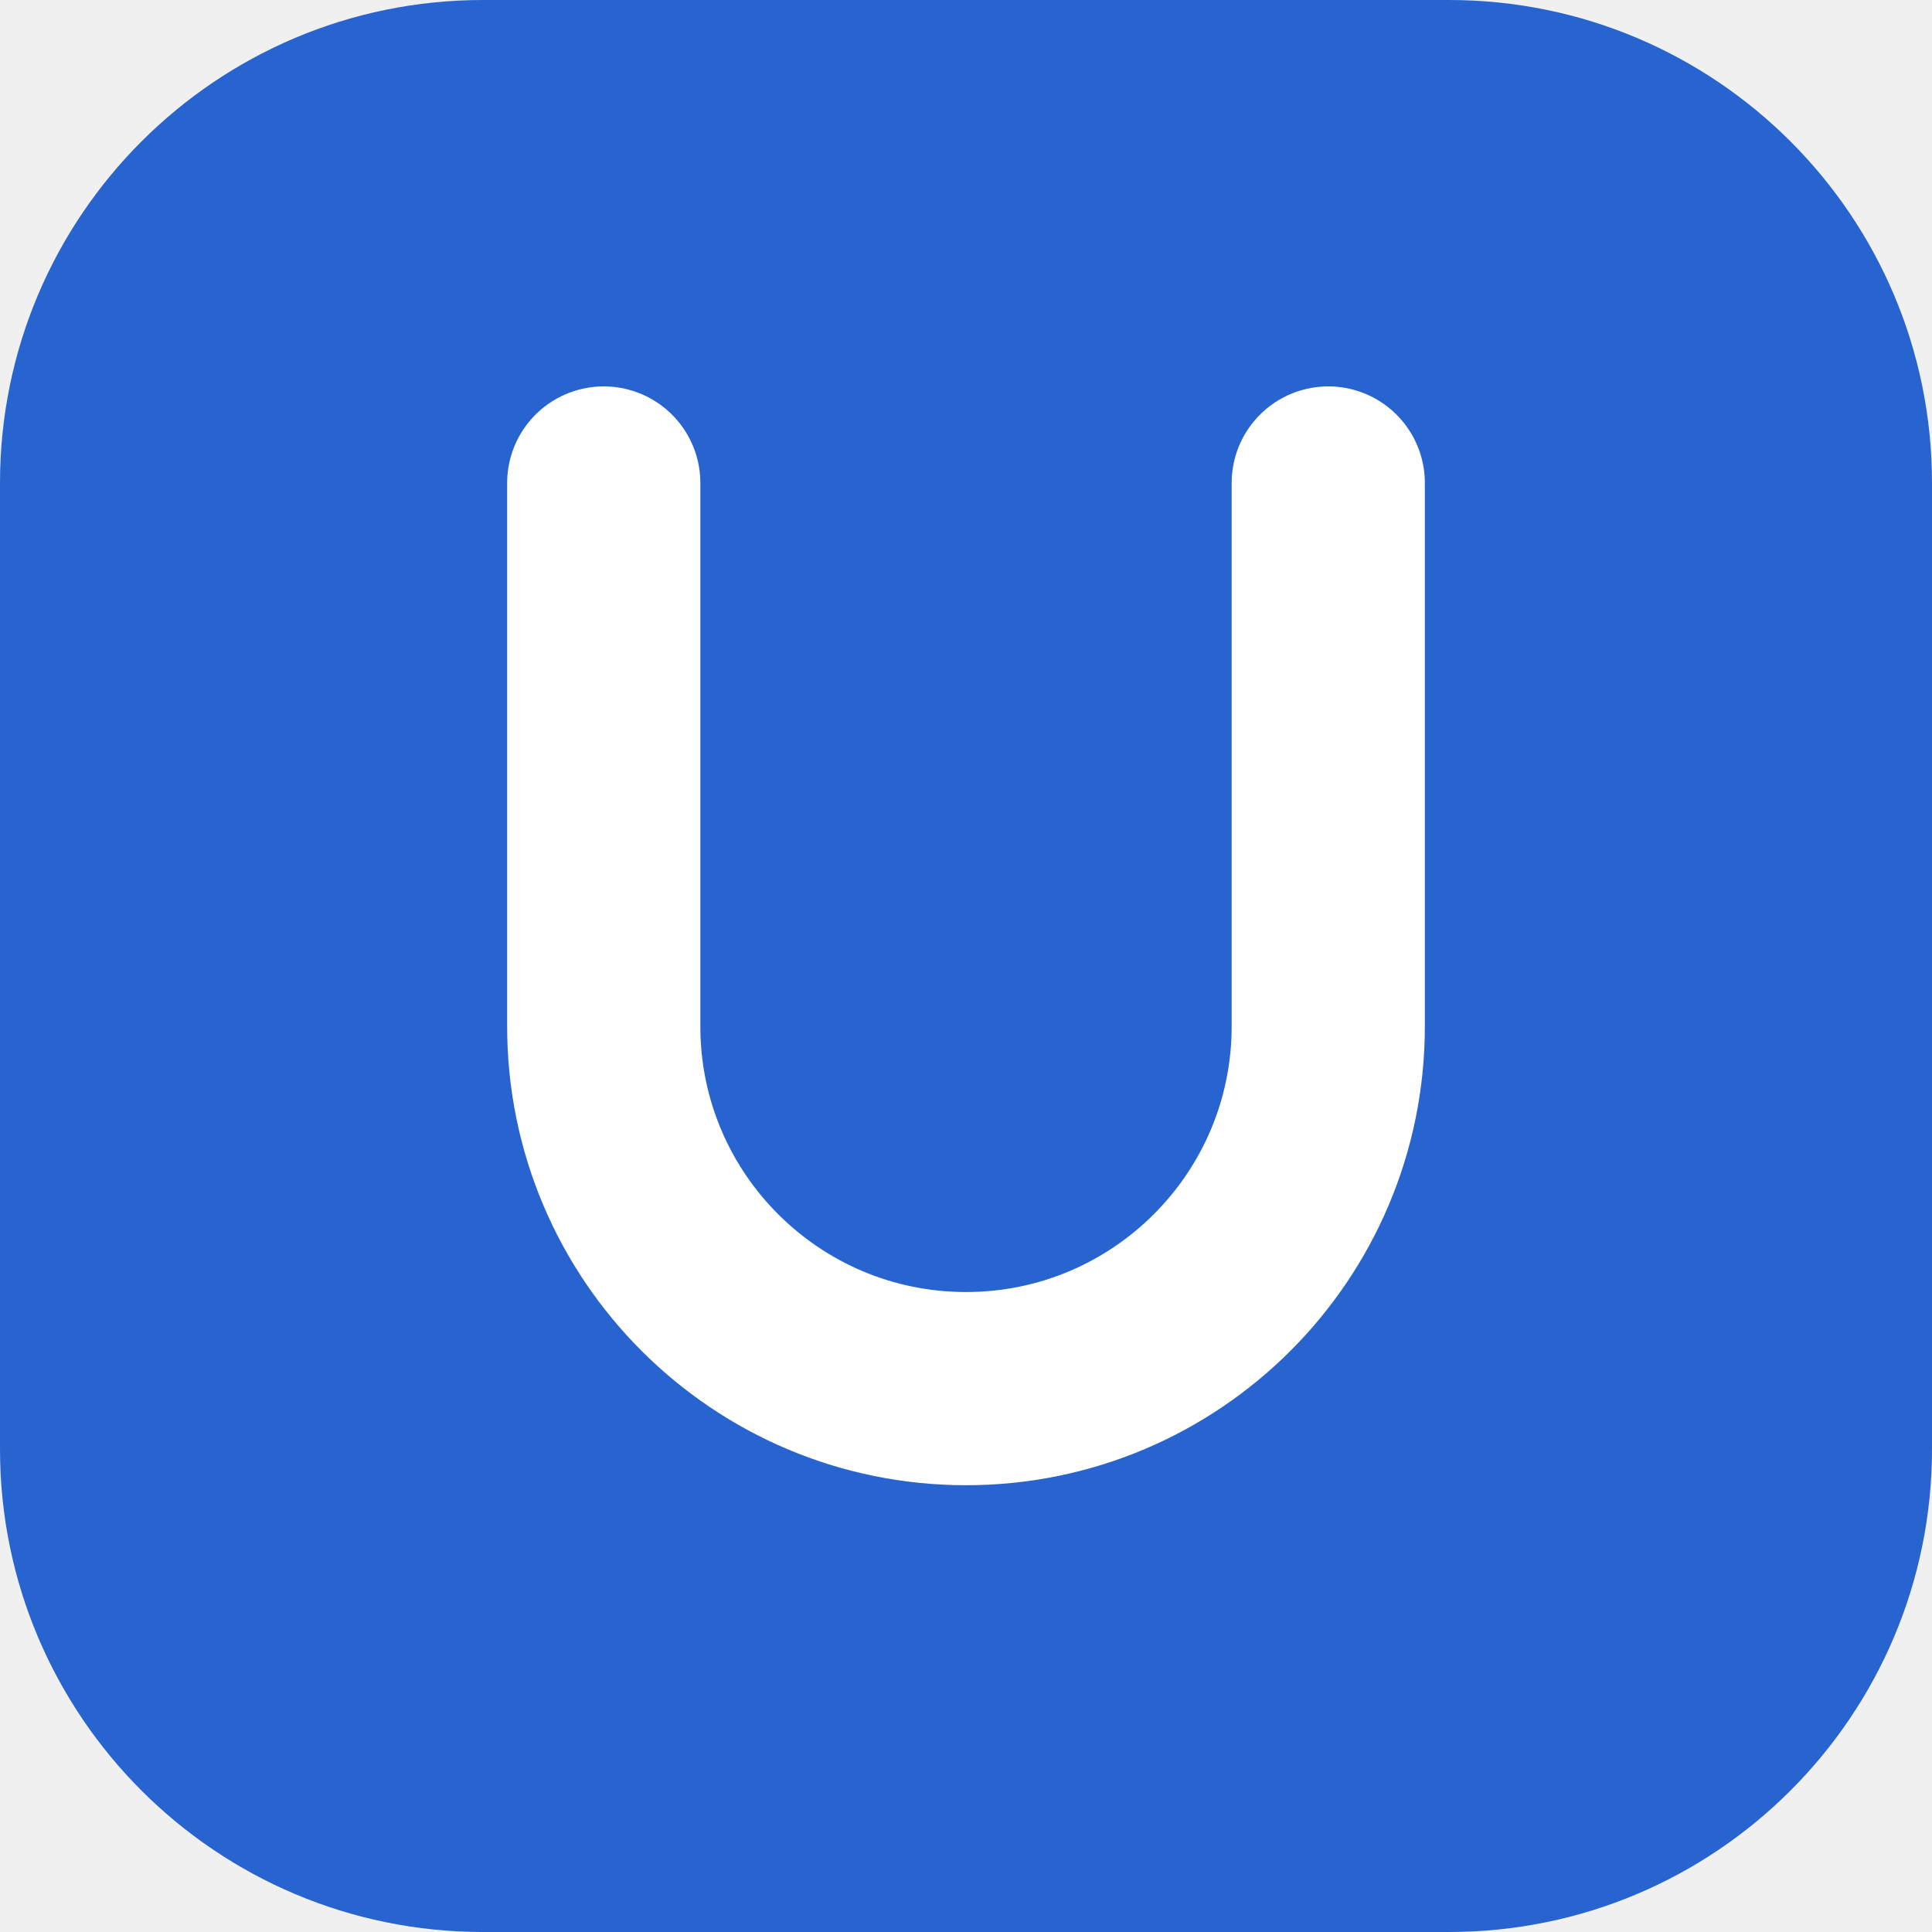
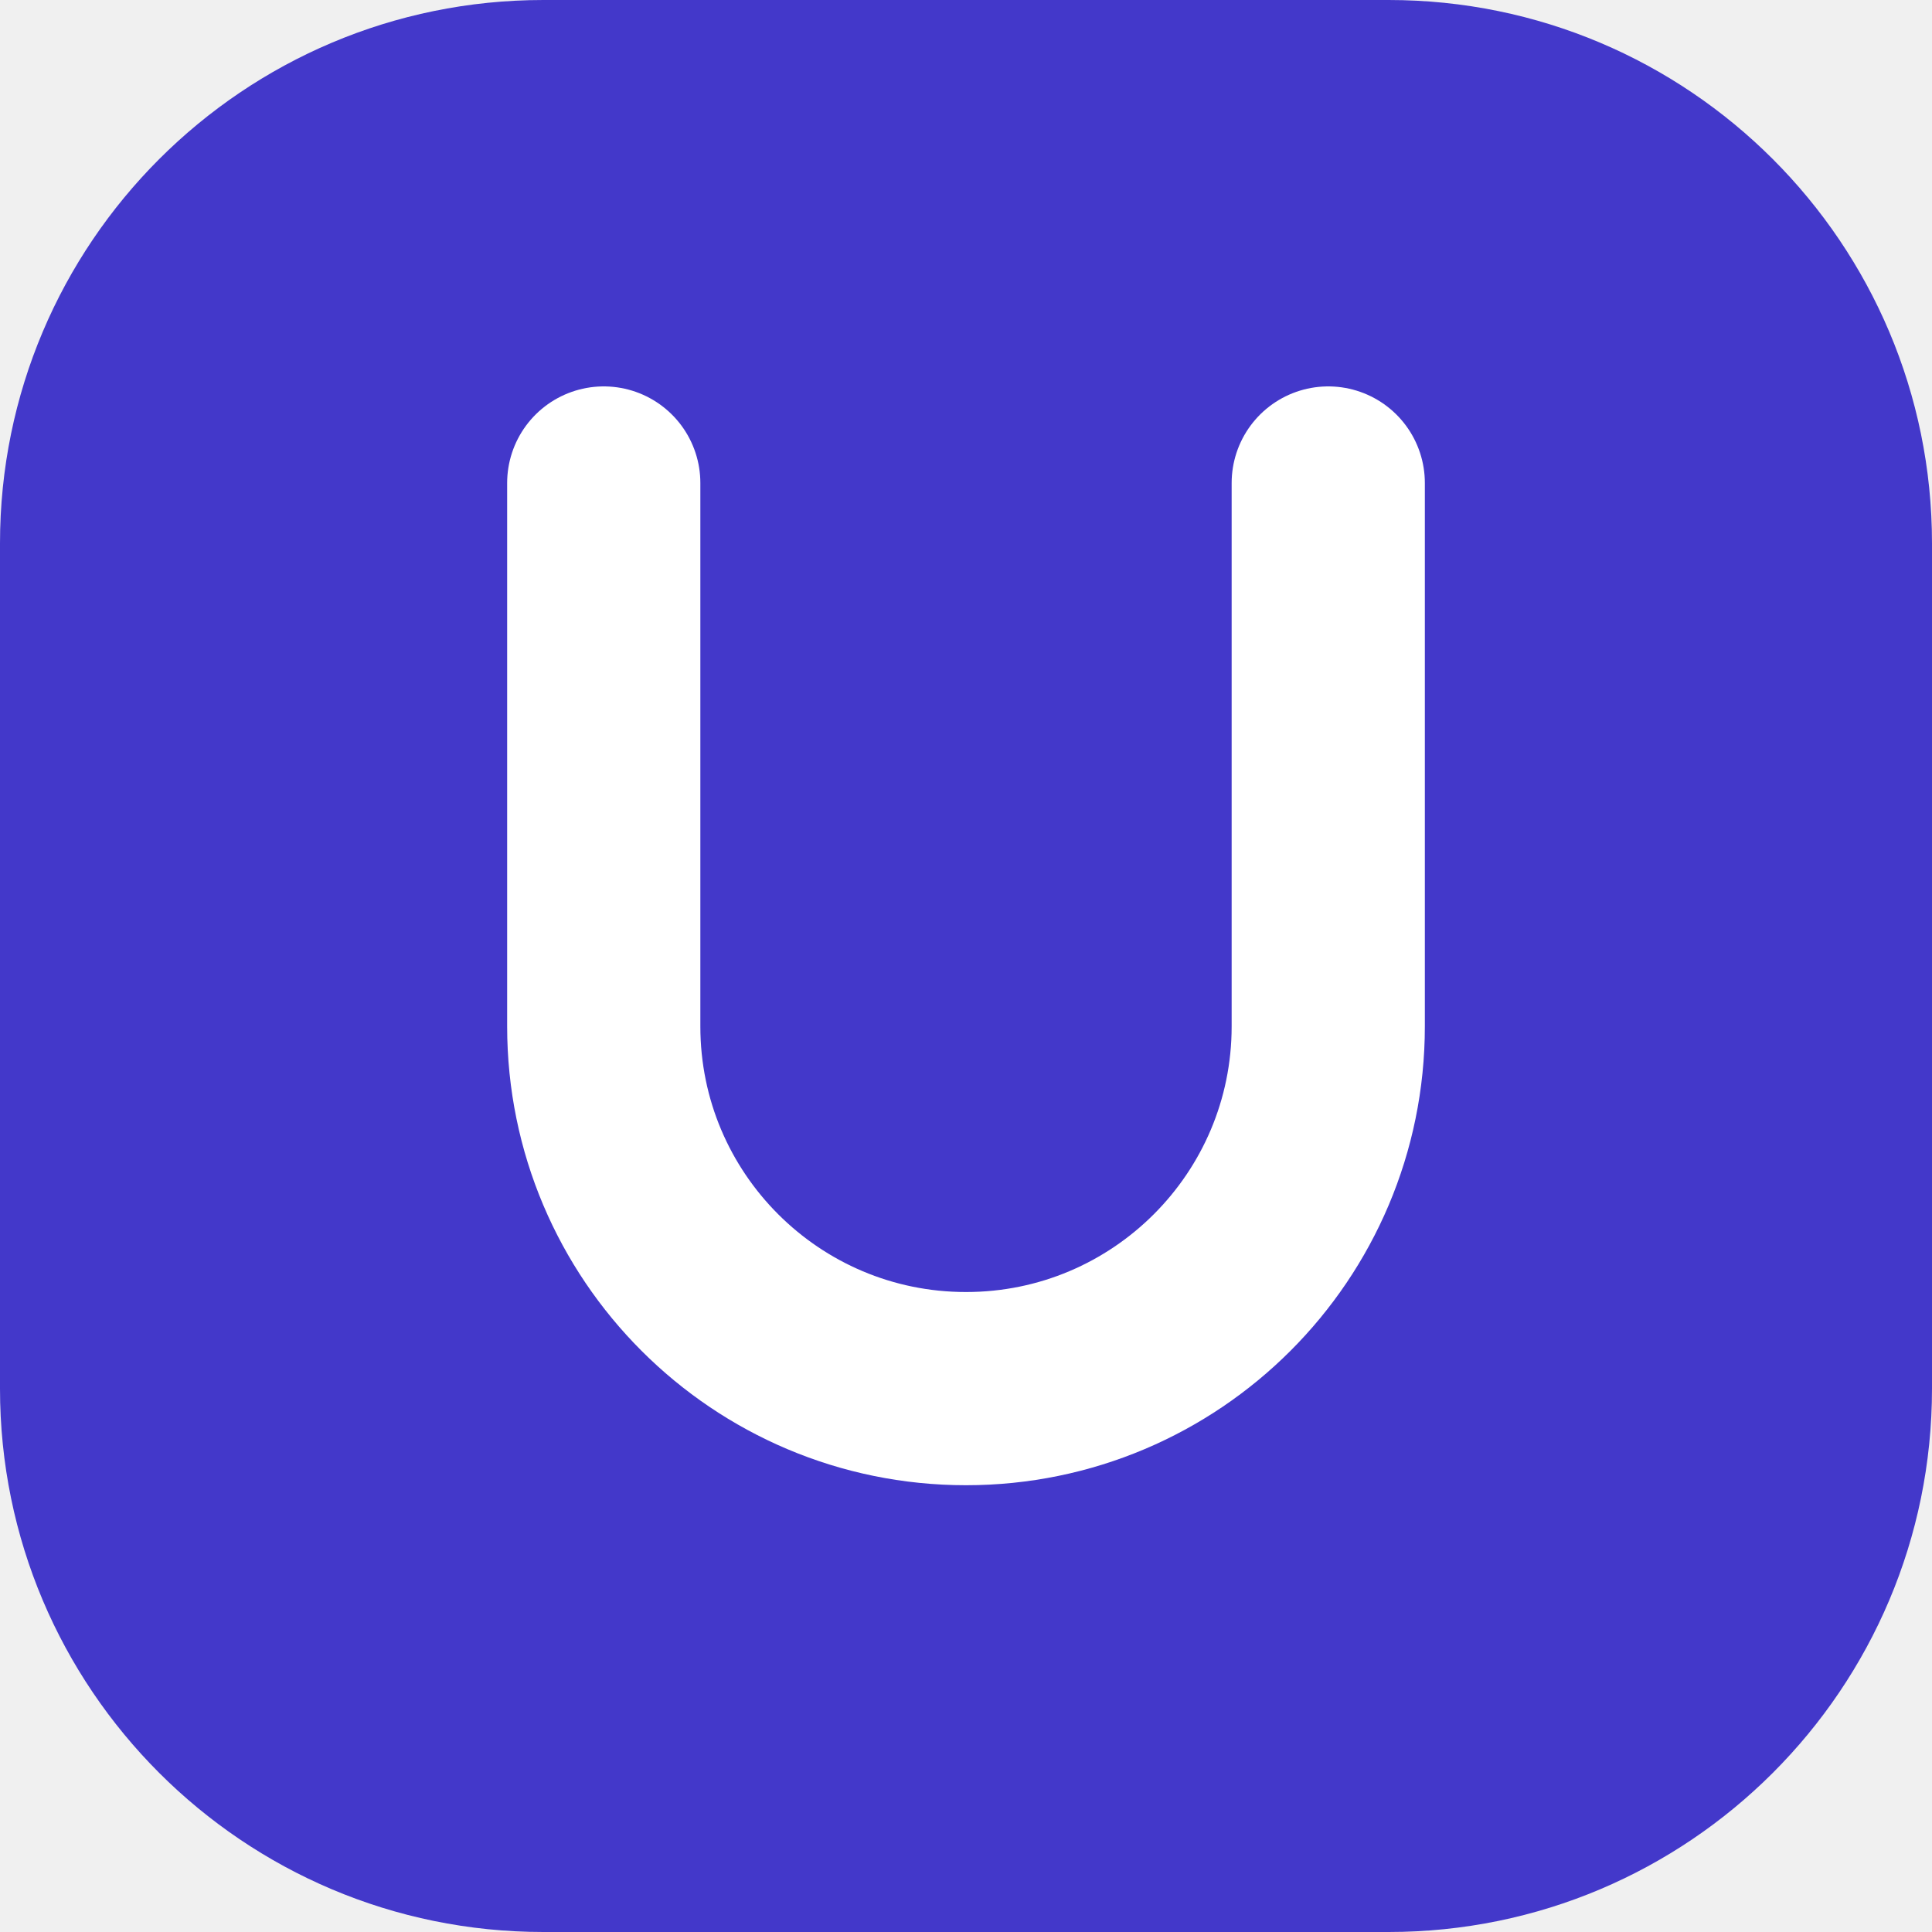
<svg xmlns="http://www.w3.org/2000/svg" viewBox="0 0 32 32">
-   <rect width="32" height="32" rx="8" fill="#2864d0" />
+   <rect width="32" height="32" rx="9" fill="#4338ca" />
  <path d="M10 8v9a6 6 0 0 0 12 0V8" fill="none" stroke="#fff" stroke-width="3.2" stroke-linecap="round" />
</svg>
